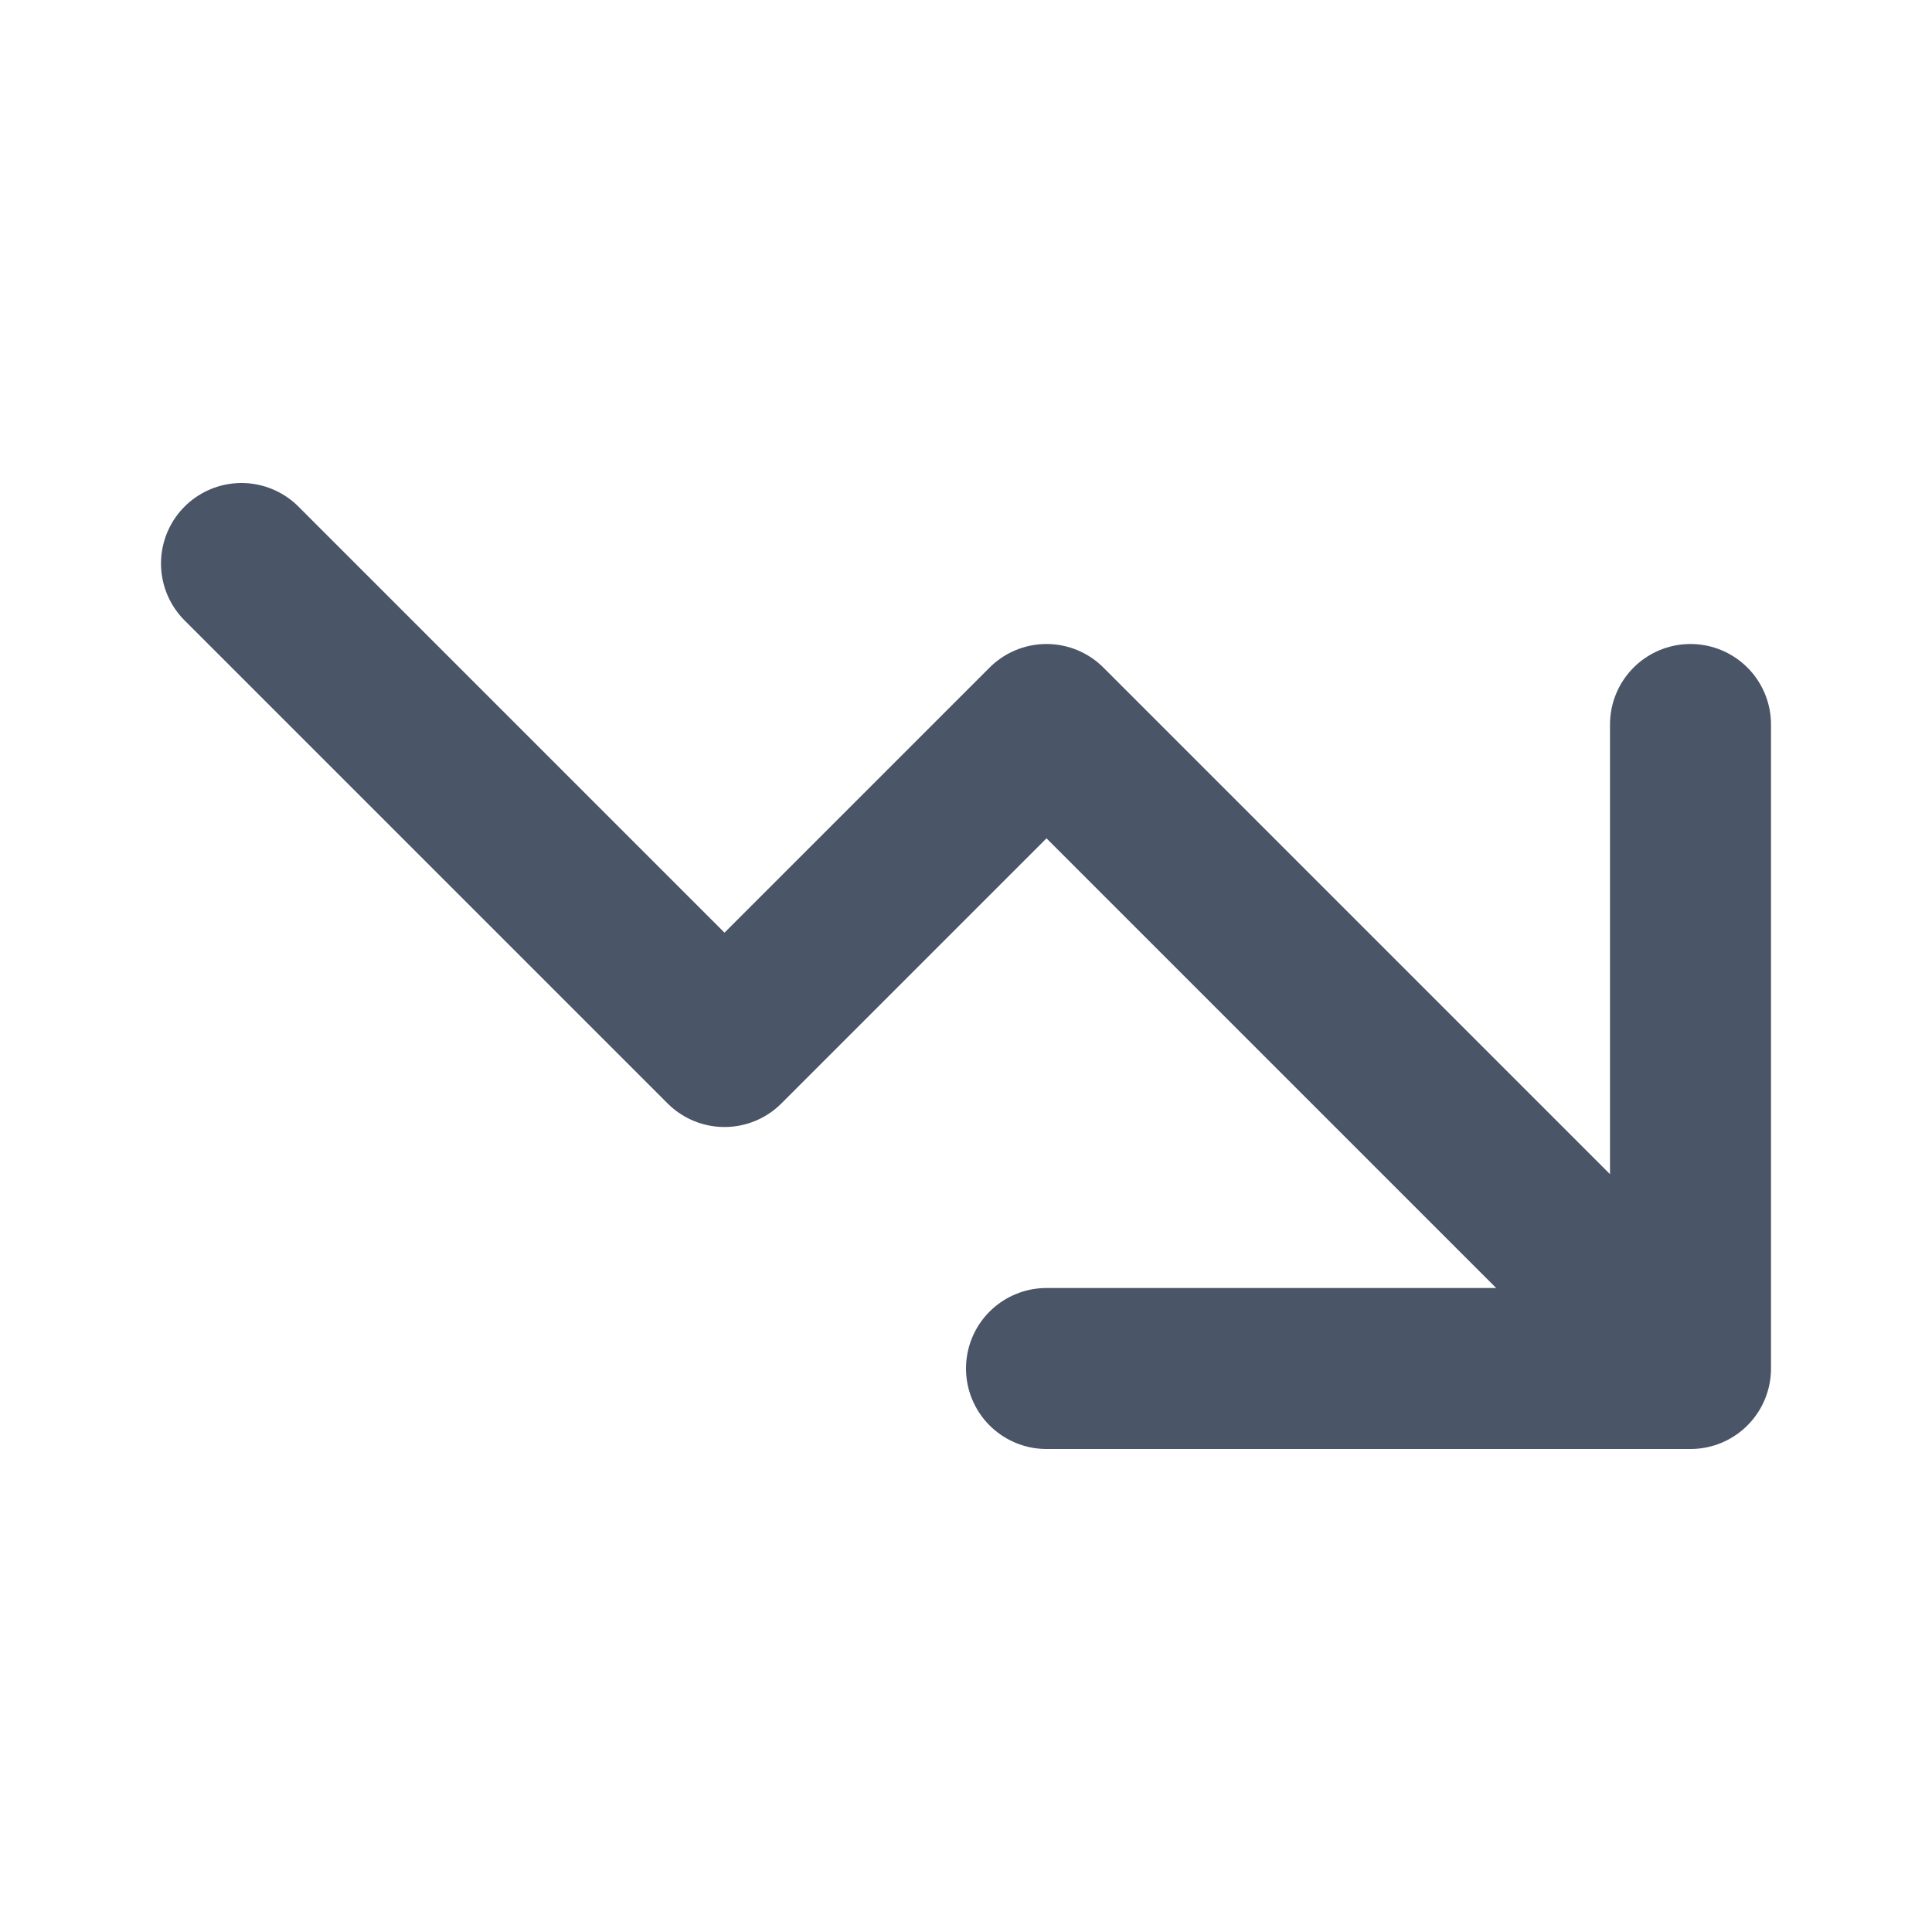
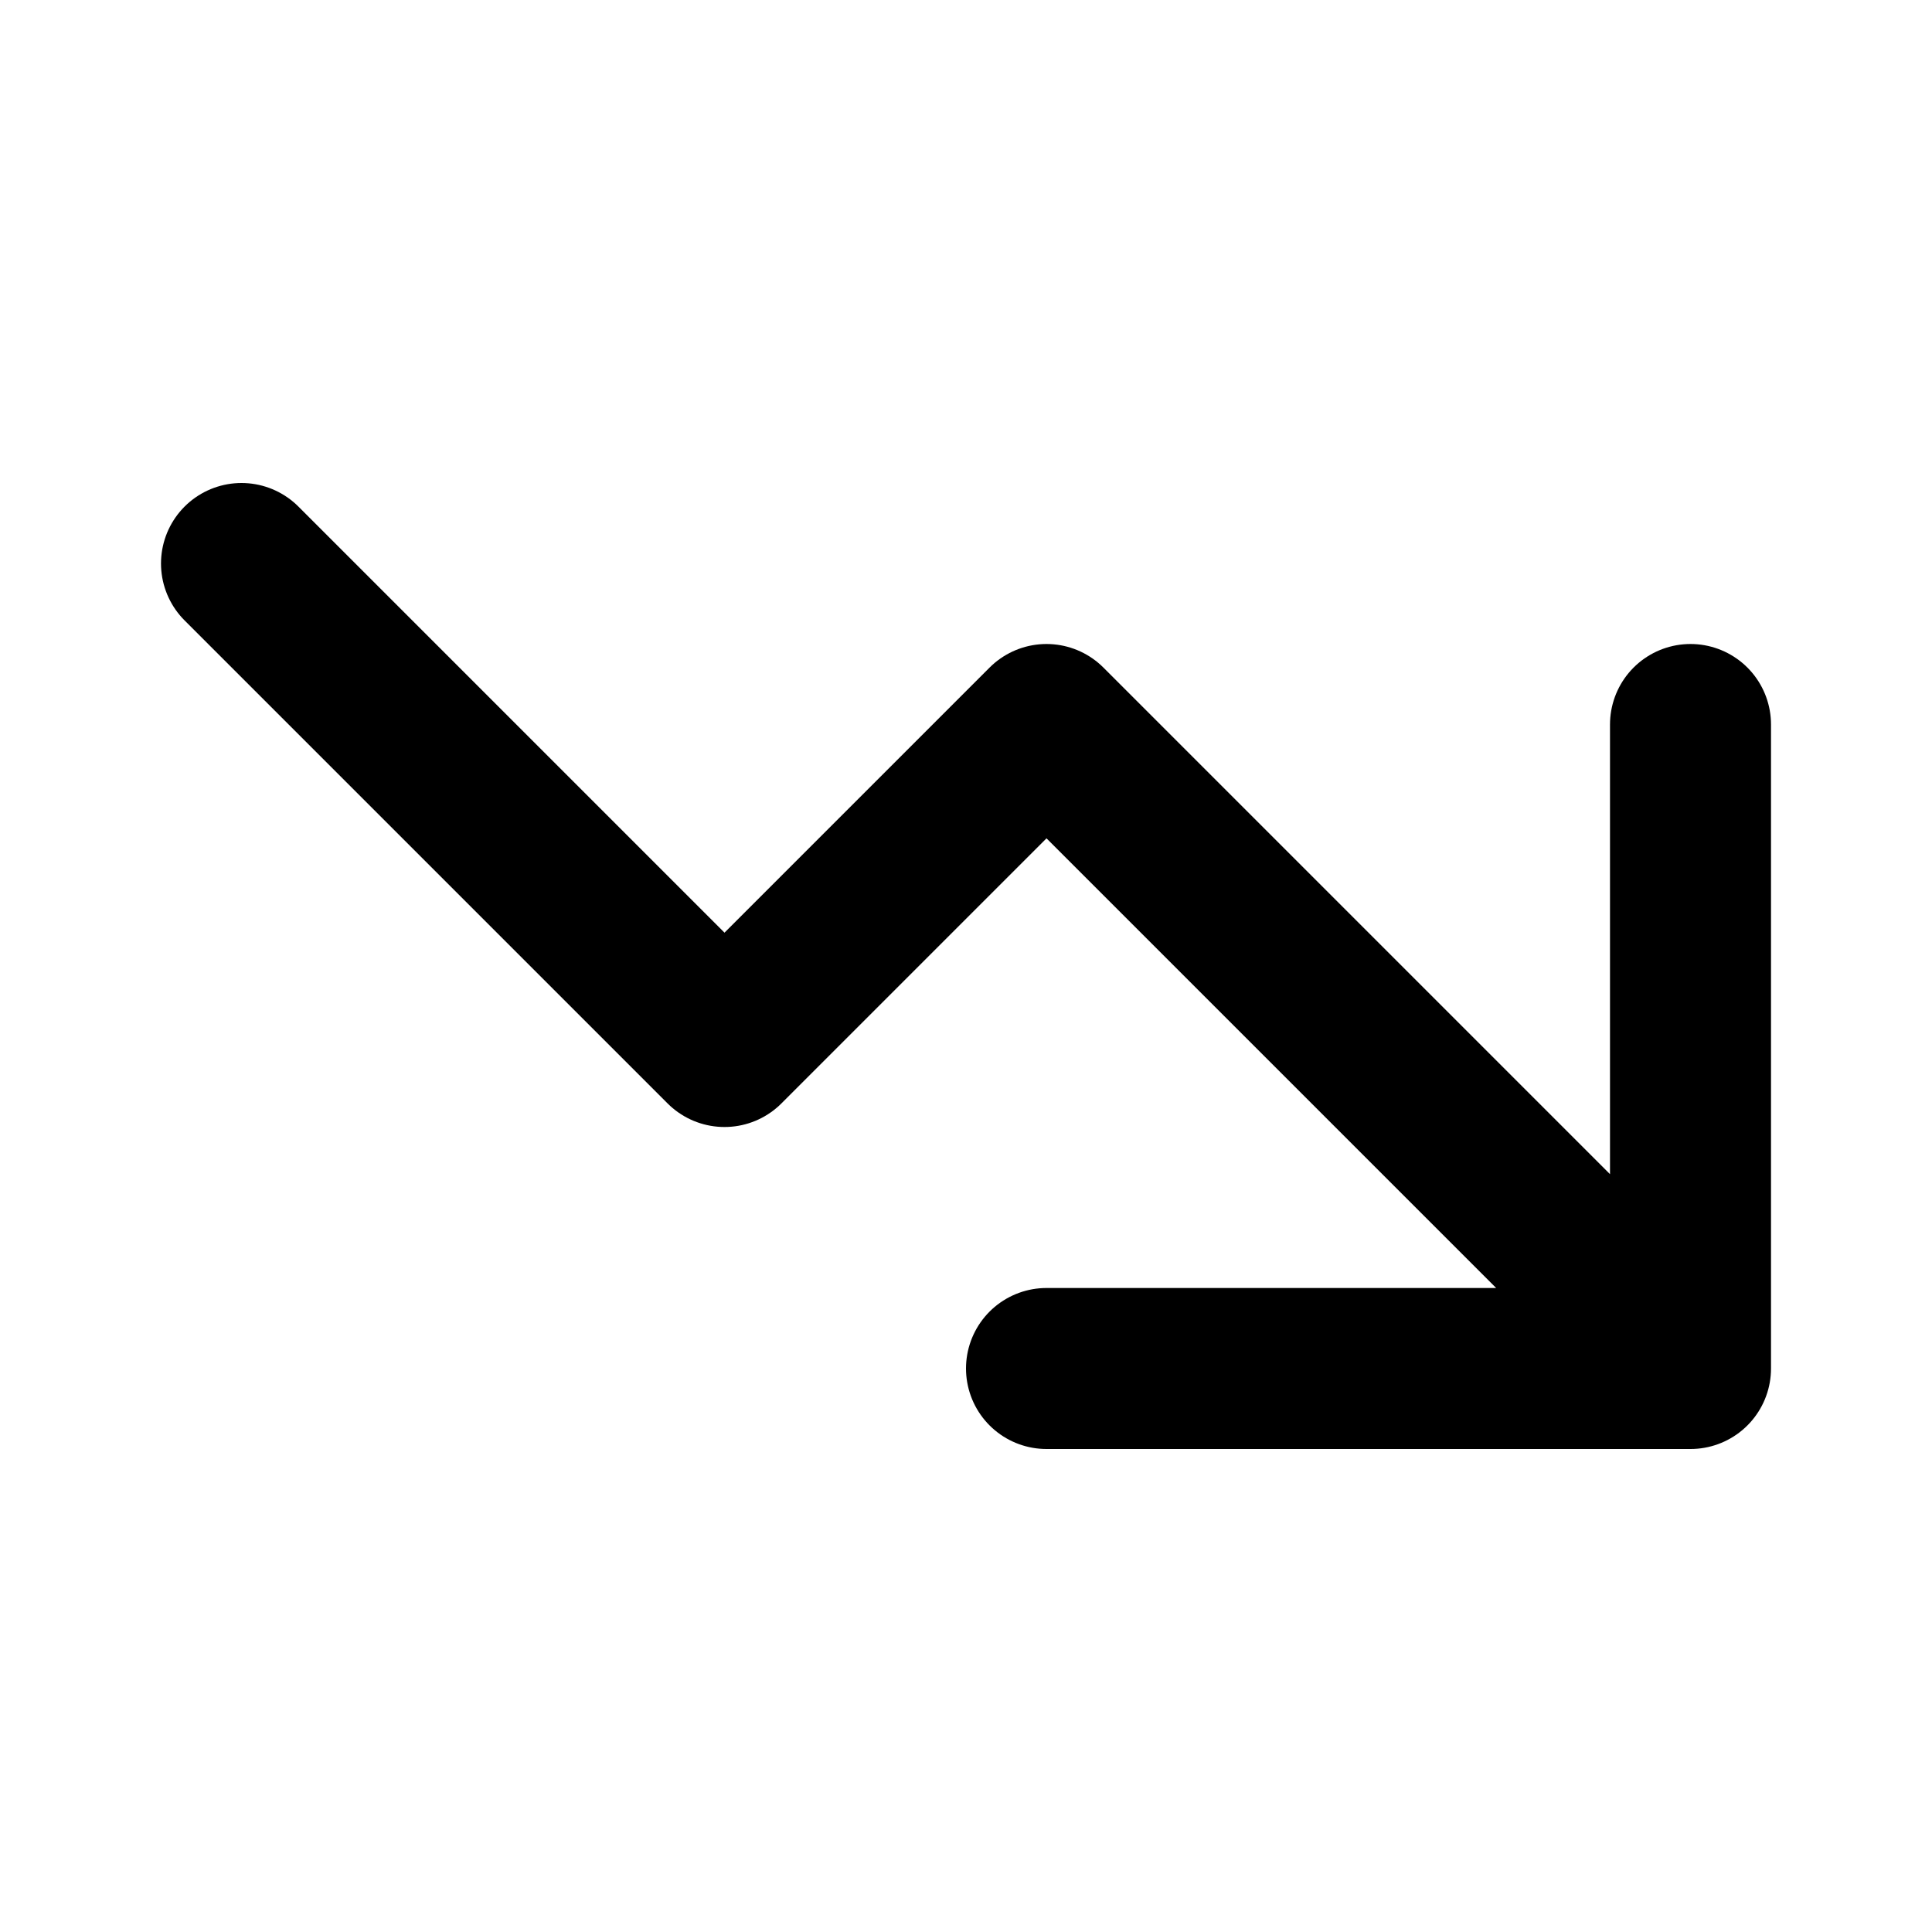
- <svg xmlns="http://www.w3.org/2000/svg" width="24" height="24" viewBox="0 0 24 24" fill="none">
-   <path d="M13 17H21M21 17V9M21 17L13 9L9 13L3 7" stroke="#4A5568" stroke-width="2" stroke-linecap="round" stroke-linejoin="round" />
+ <svg xmlns="http://www.w3.org/2000/svg" fill="none" viewBox="0 0 24 24" stroke="currentColor">
+   <path stroke-linecap="round" stroke-linejoin="round" stroke-width="2" d="M13 17h8m0 0V9m0 8l-8-8-4 4-6-6" />
</svg>
